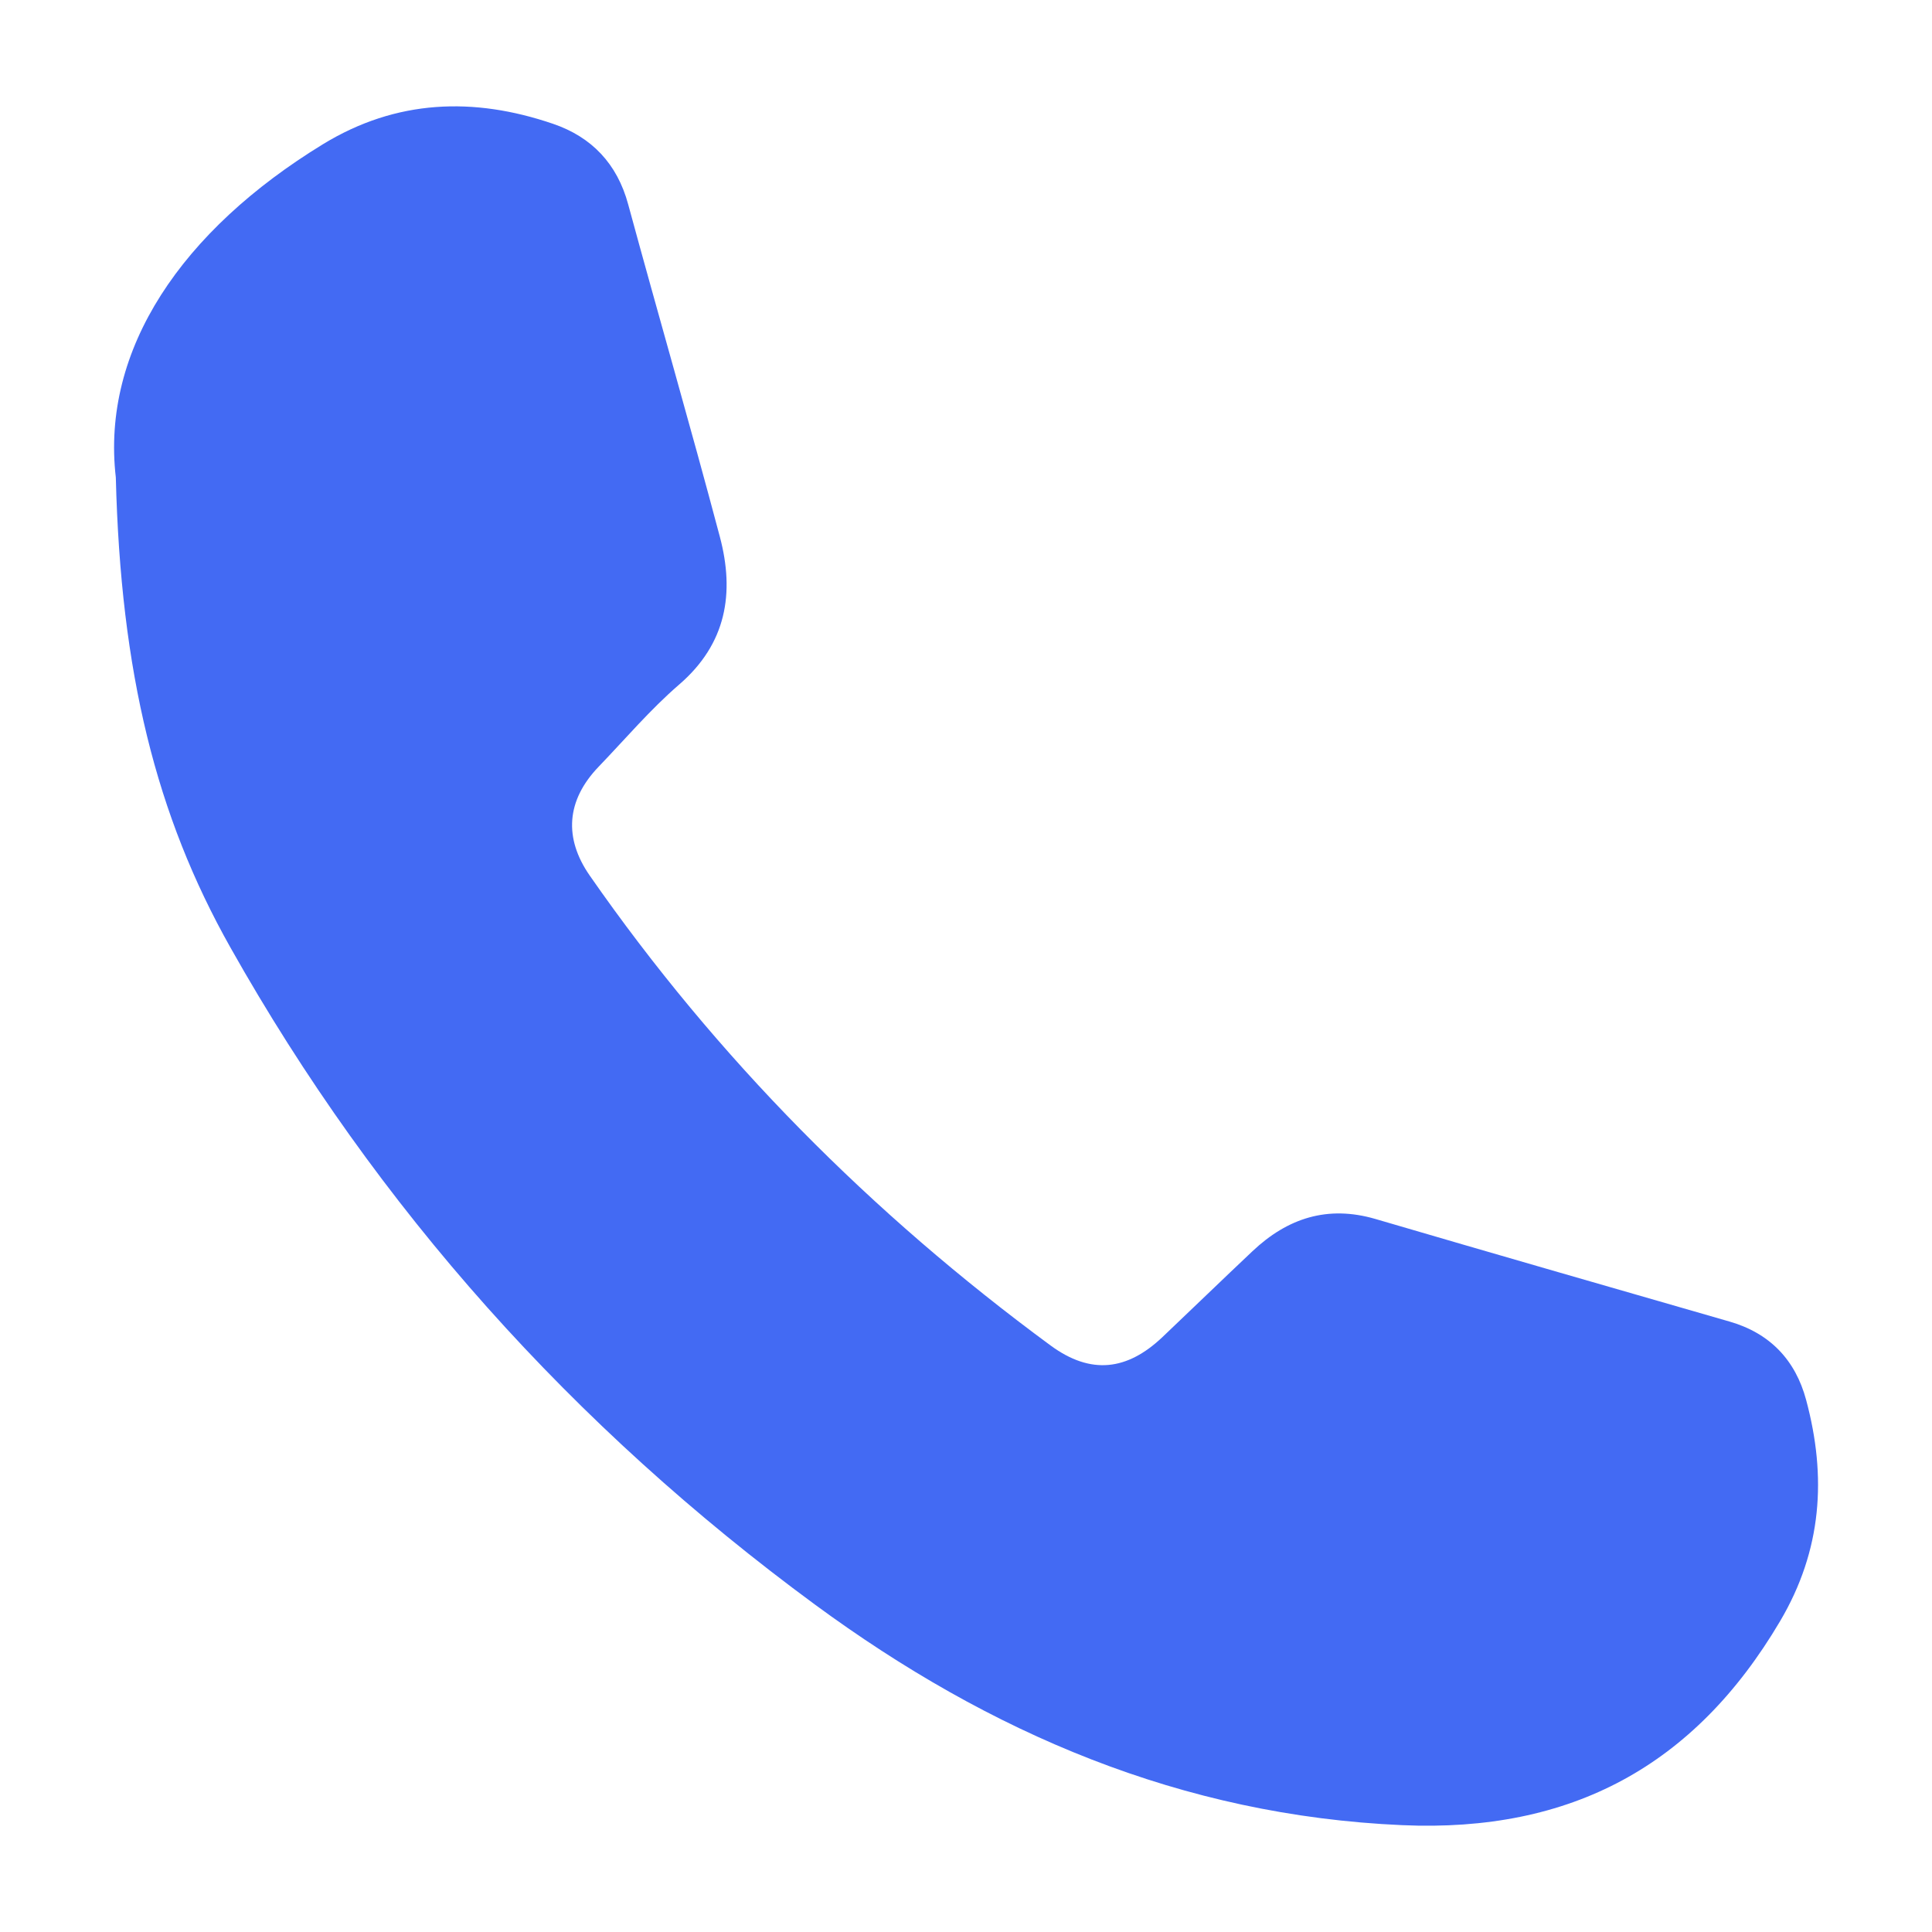
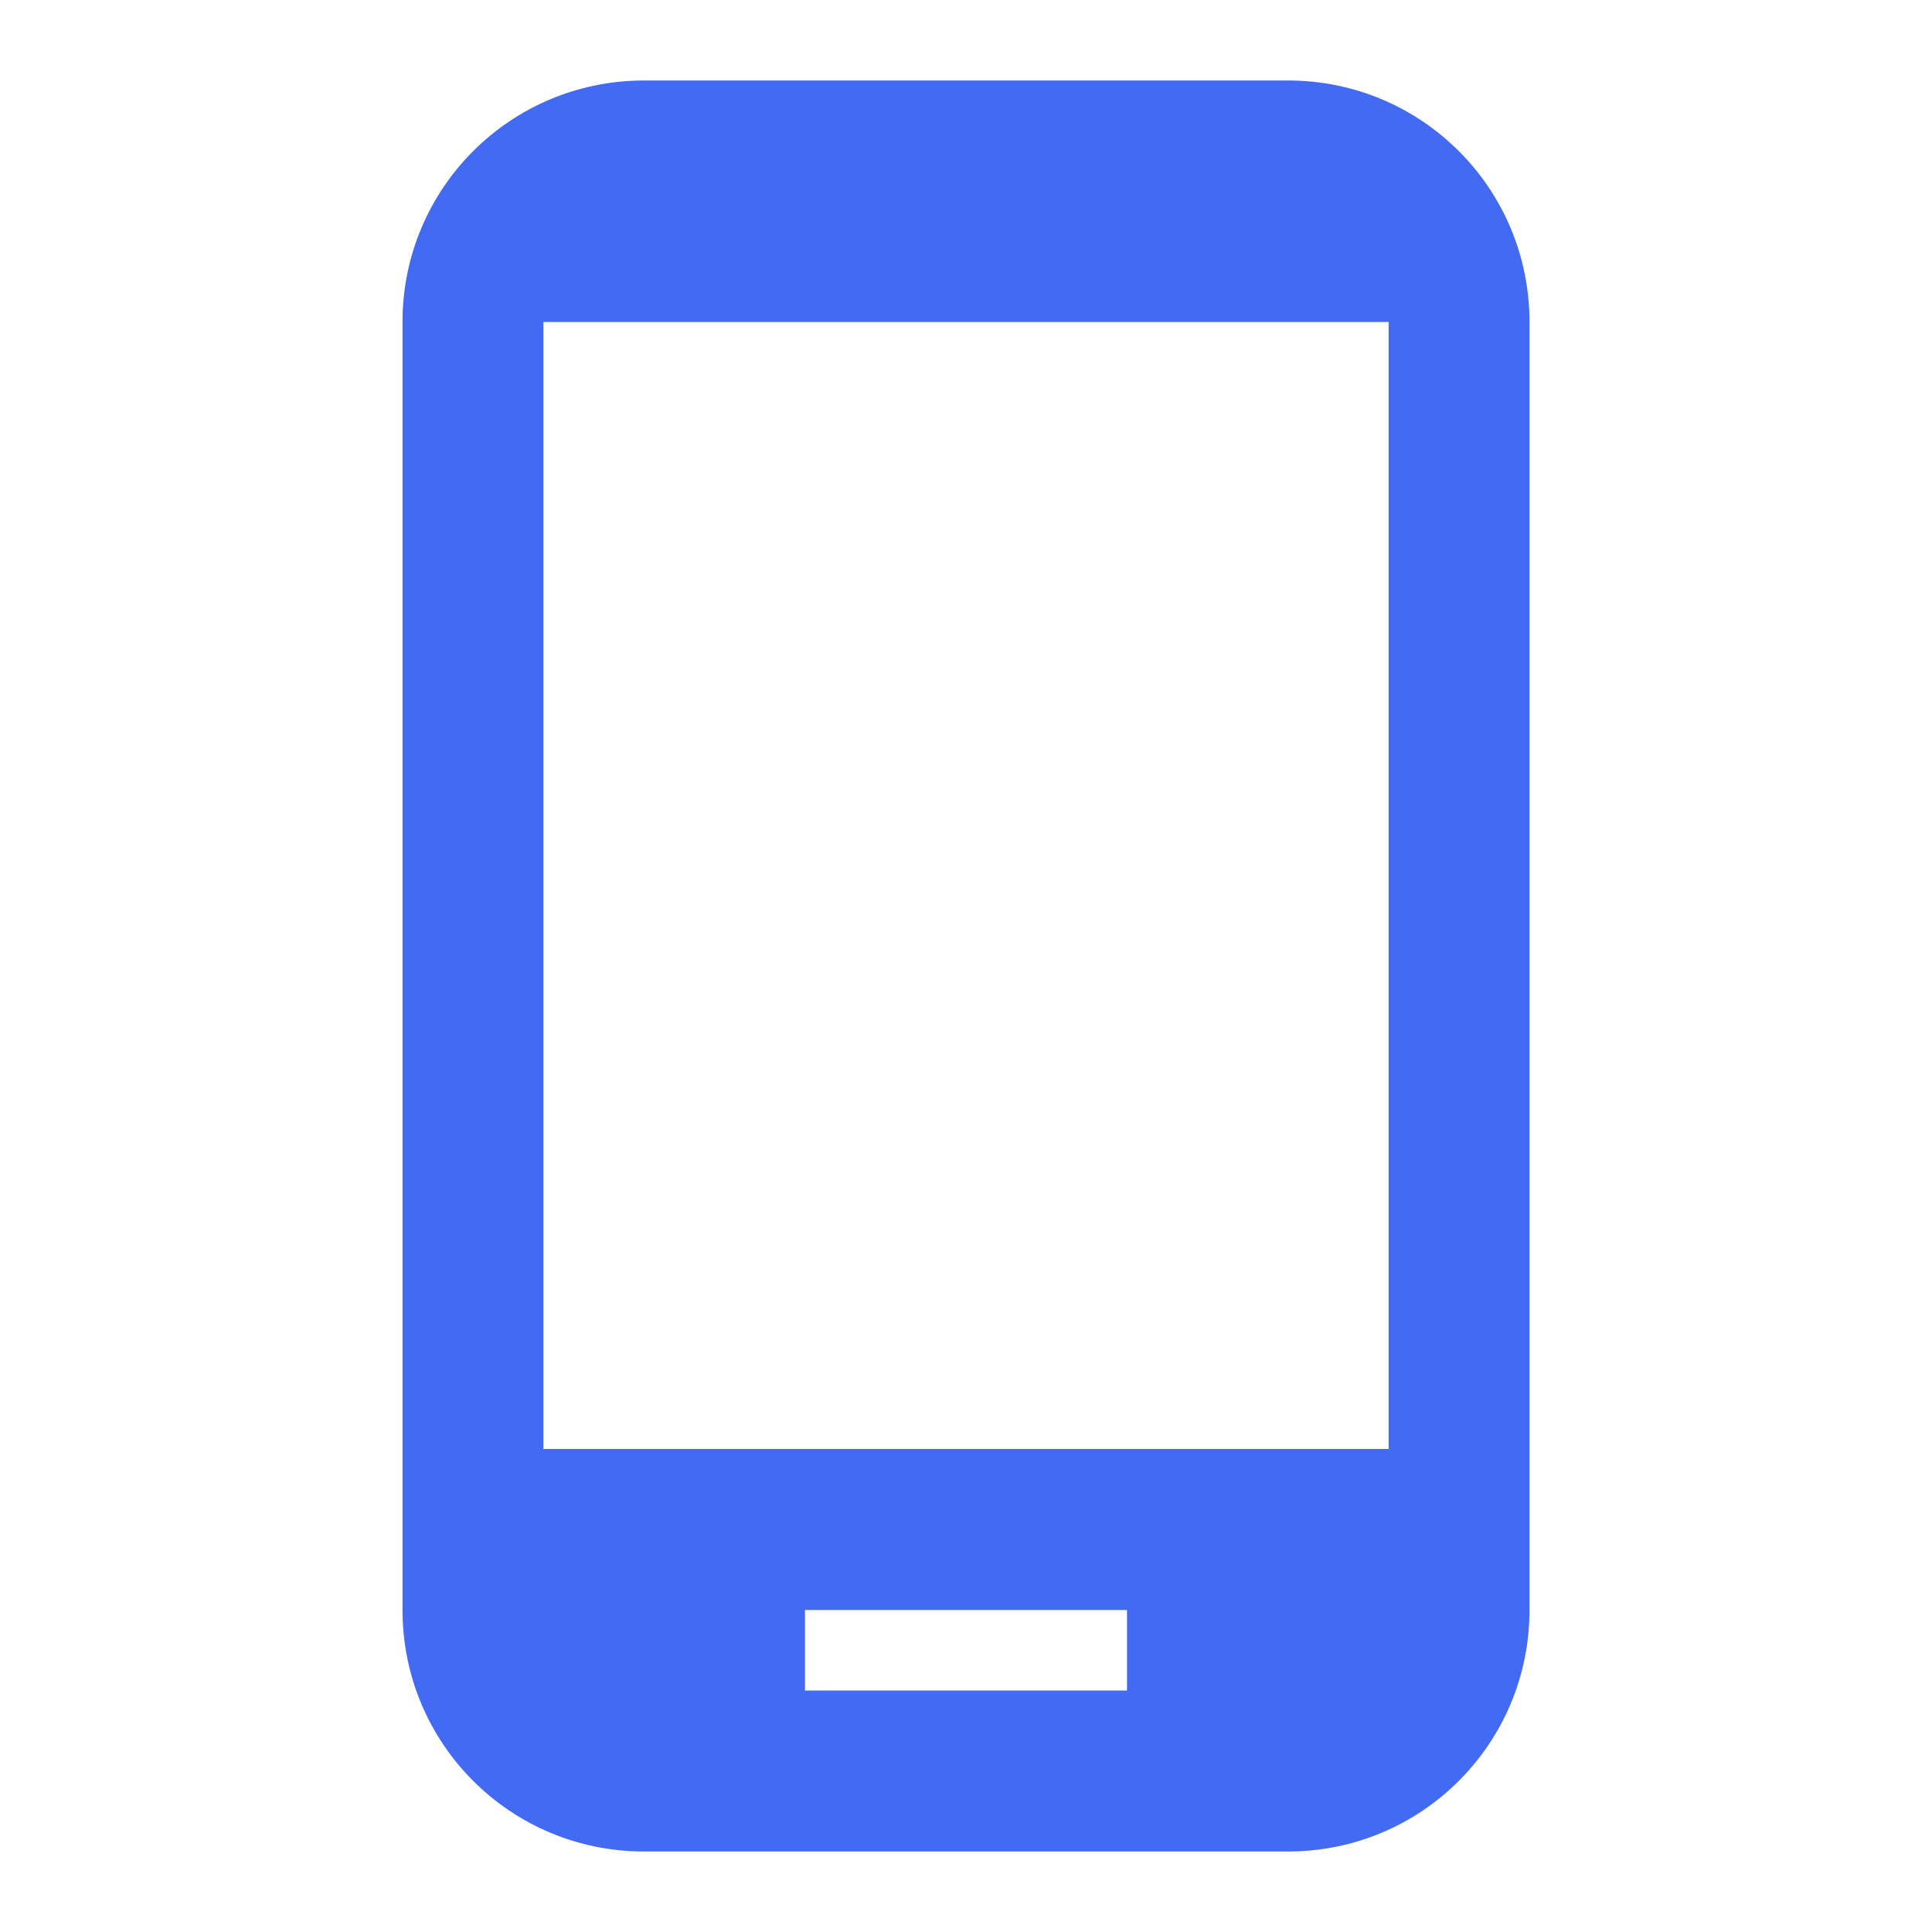
- <svg xmlns="http://www.w3.org/2000/svg" version="1.1" id="Layer_1" x="0px" y="0px" width="20px" height="20px" viewBox="0 0 20 20" enable-background="new 0 0 20 20" xml:space="preserve">
-   <path fill="#436AF3" d="M1.199,4.943c-0.154-1.329,0.686-2.558,2.144-3.45c0.759-0.464,1.561-0.492,2.383-0.211  c0.398,0.136,0.663,0.412,0.777,0.834c0.312,1.148,0.644,2.291,0.949,3.441c0.154,0.581,0.07,1.106-0.422,1.53  c-0.299,0.258-0.558,0.564-0.833,0.85c-0.336,0.35-0.361,0.74-0.092,1.127c1.315,1.89,2.917,3.5,4.77,4.864  c0.42,0.309,0.795,0.257,1.157-0.085c0.312-0.296,0.62-0.595,0.933-0.89c0.363-0.343,0.778-0.479,1.274-0.334  c1.221,0.358,2.444,0.71,3.666,1.062c0.42,0.121,0.682,0.401,0.792,0.811c0.214,0.796,0.165,1.555-0.27,2.291  c-0.885,1.499-2.165,2.188-3.911,2.111c-2.284-0.1-4.271-0.954-6.079-2.283c-2.498-1.837-4.53-4.098-6.052-6.803  C1.615,8.442,1.249,6.96,1.199,4.943z" />
+ <svg xmlns="http://www.w3.org/2000/svg" width="12" height="12" viewBox="0 0 12 12" fill="none">
+   <path d="M8 0.5H4C3.17 0.5 2.5 1.17 2.5 2V10C2.5 10.83 3.17 11.5 4 11.5H8C8.83 11.5 9.5 10.83 9.5 10V2C9.5 1.17 8.83 0.5 8 0.5ZM7 10.5H5V10H7V10.5ZM8.625 9H3.375V2H8.625V9Z" fill="#436AF3" />
</svg>
